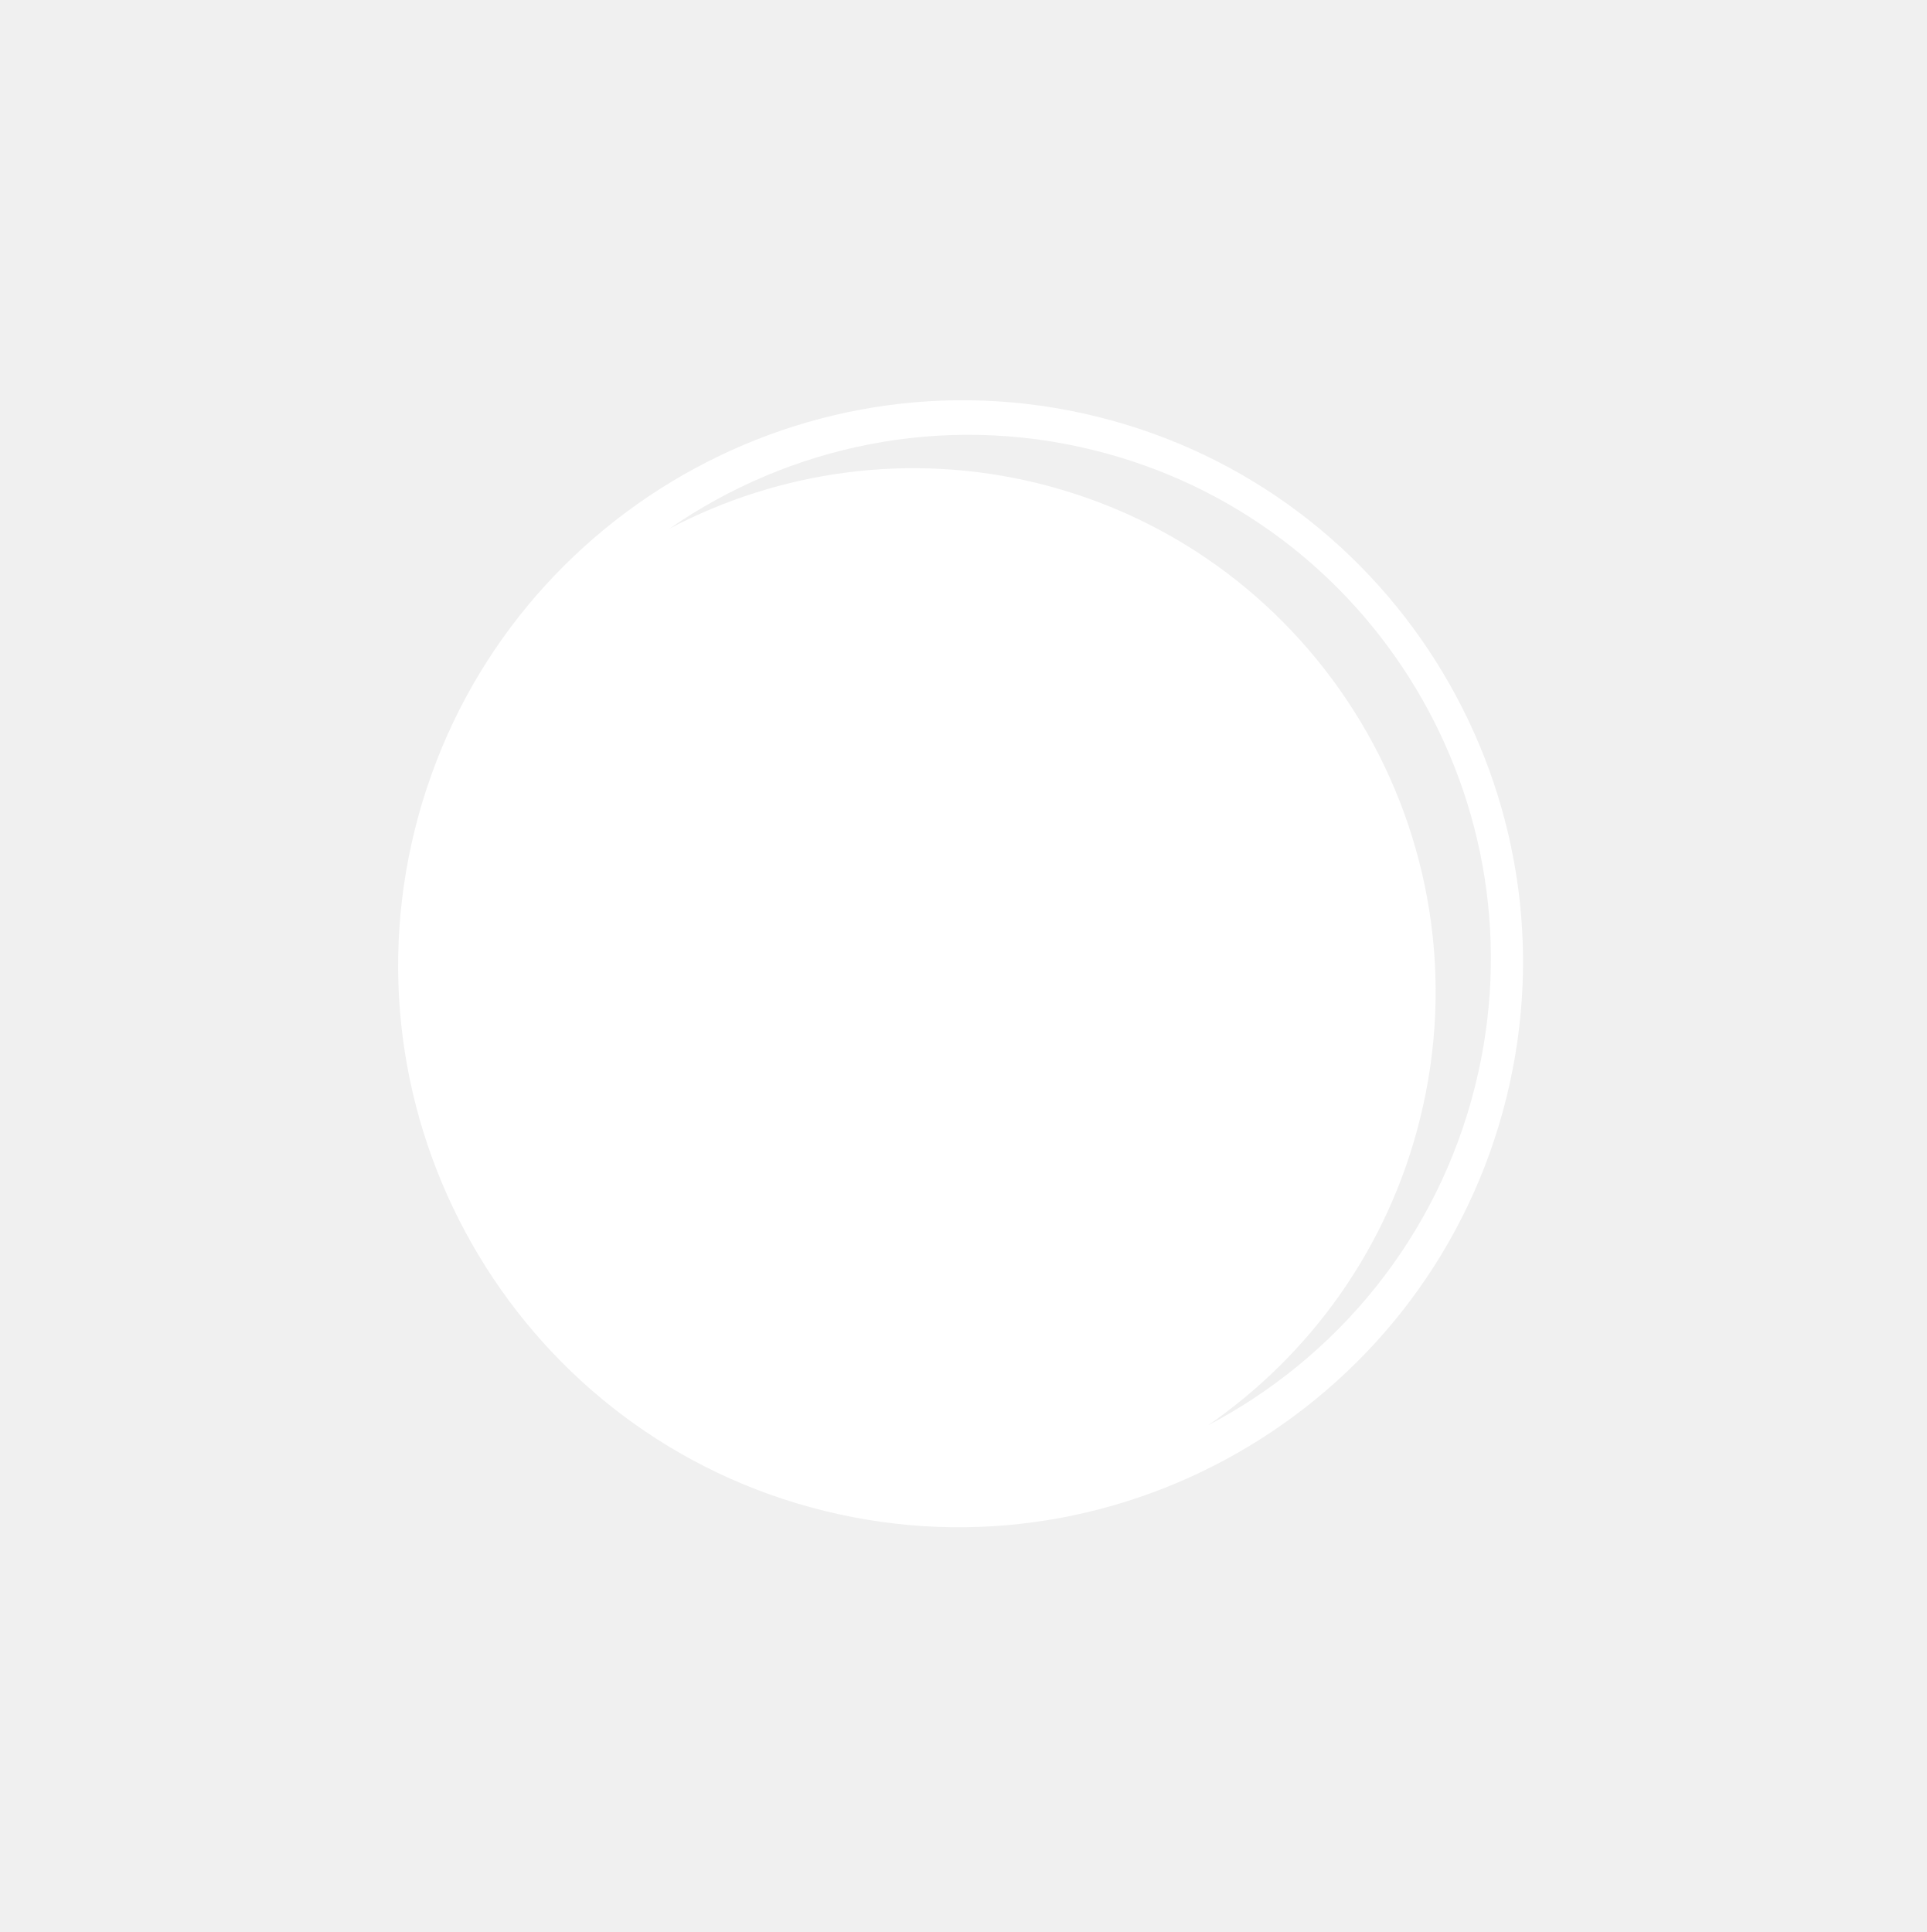
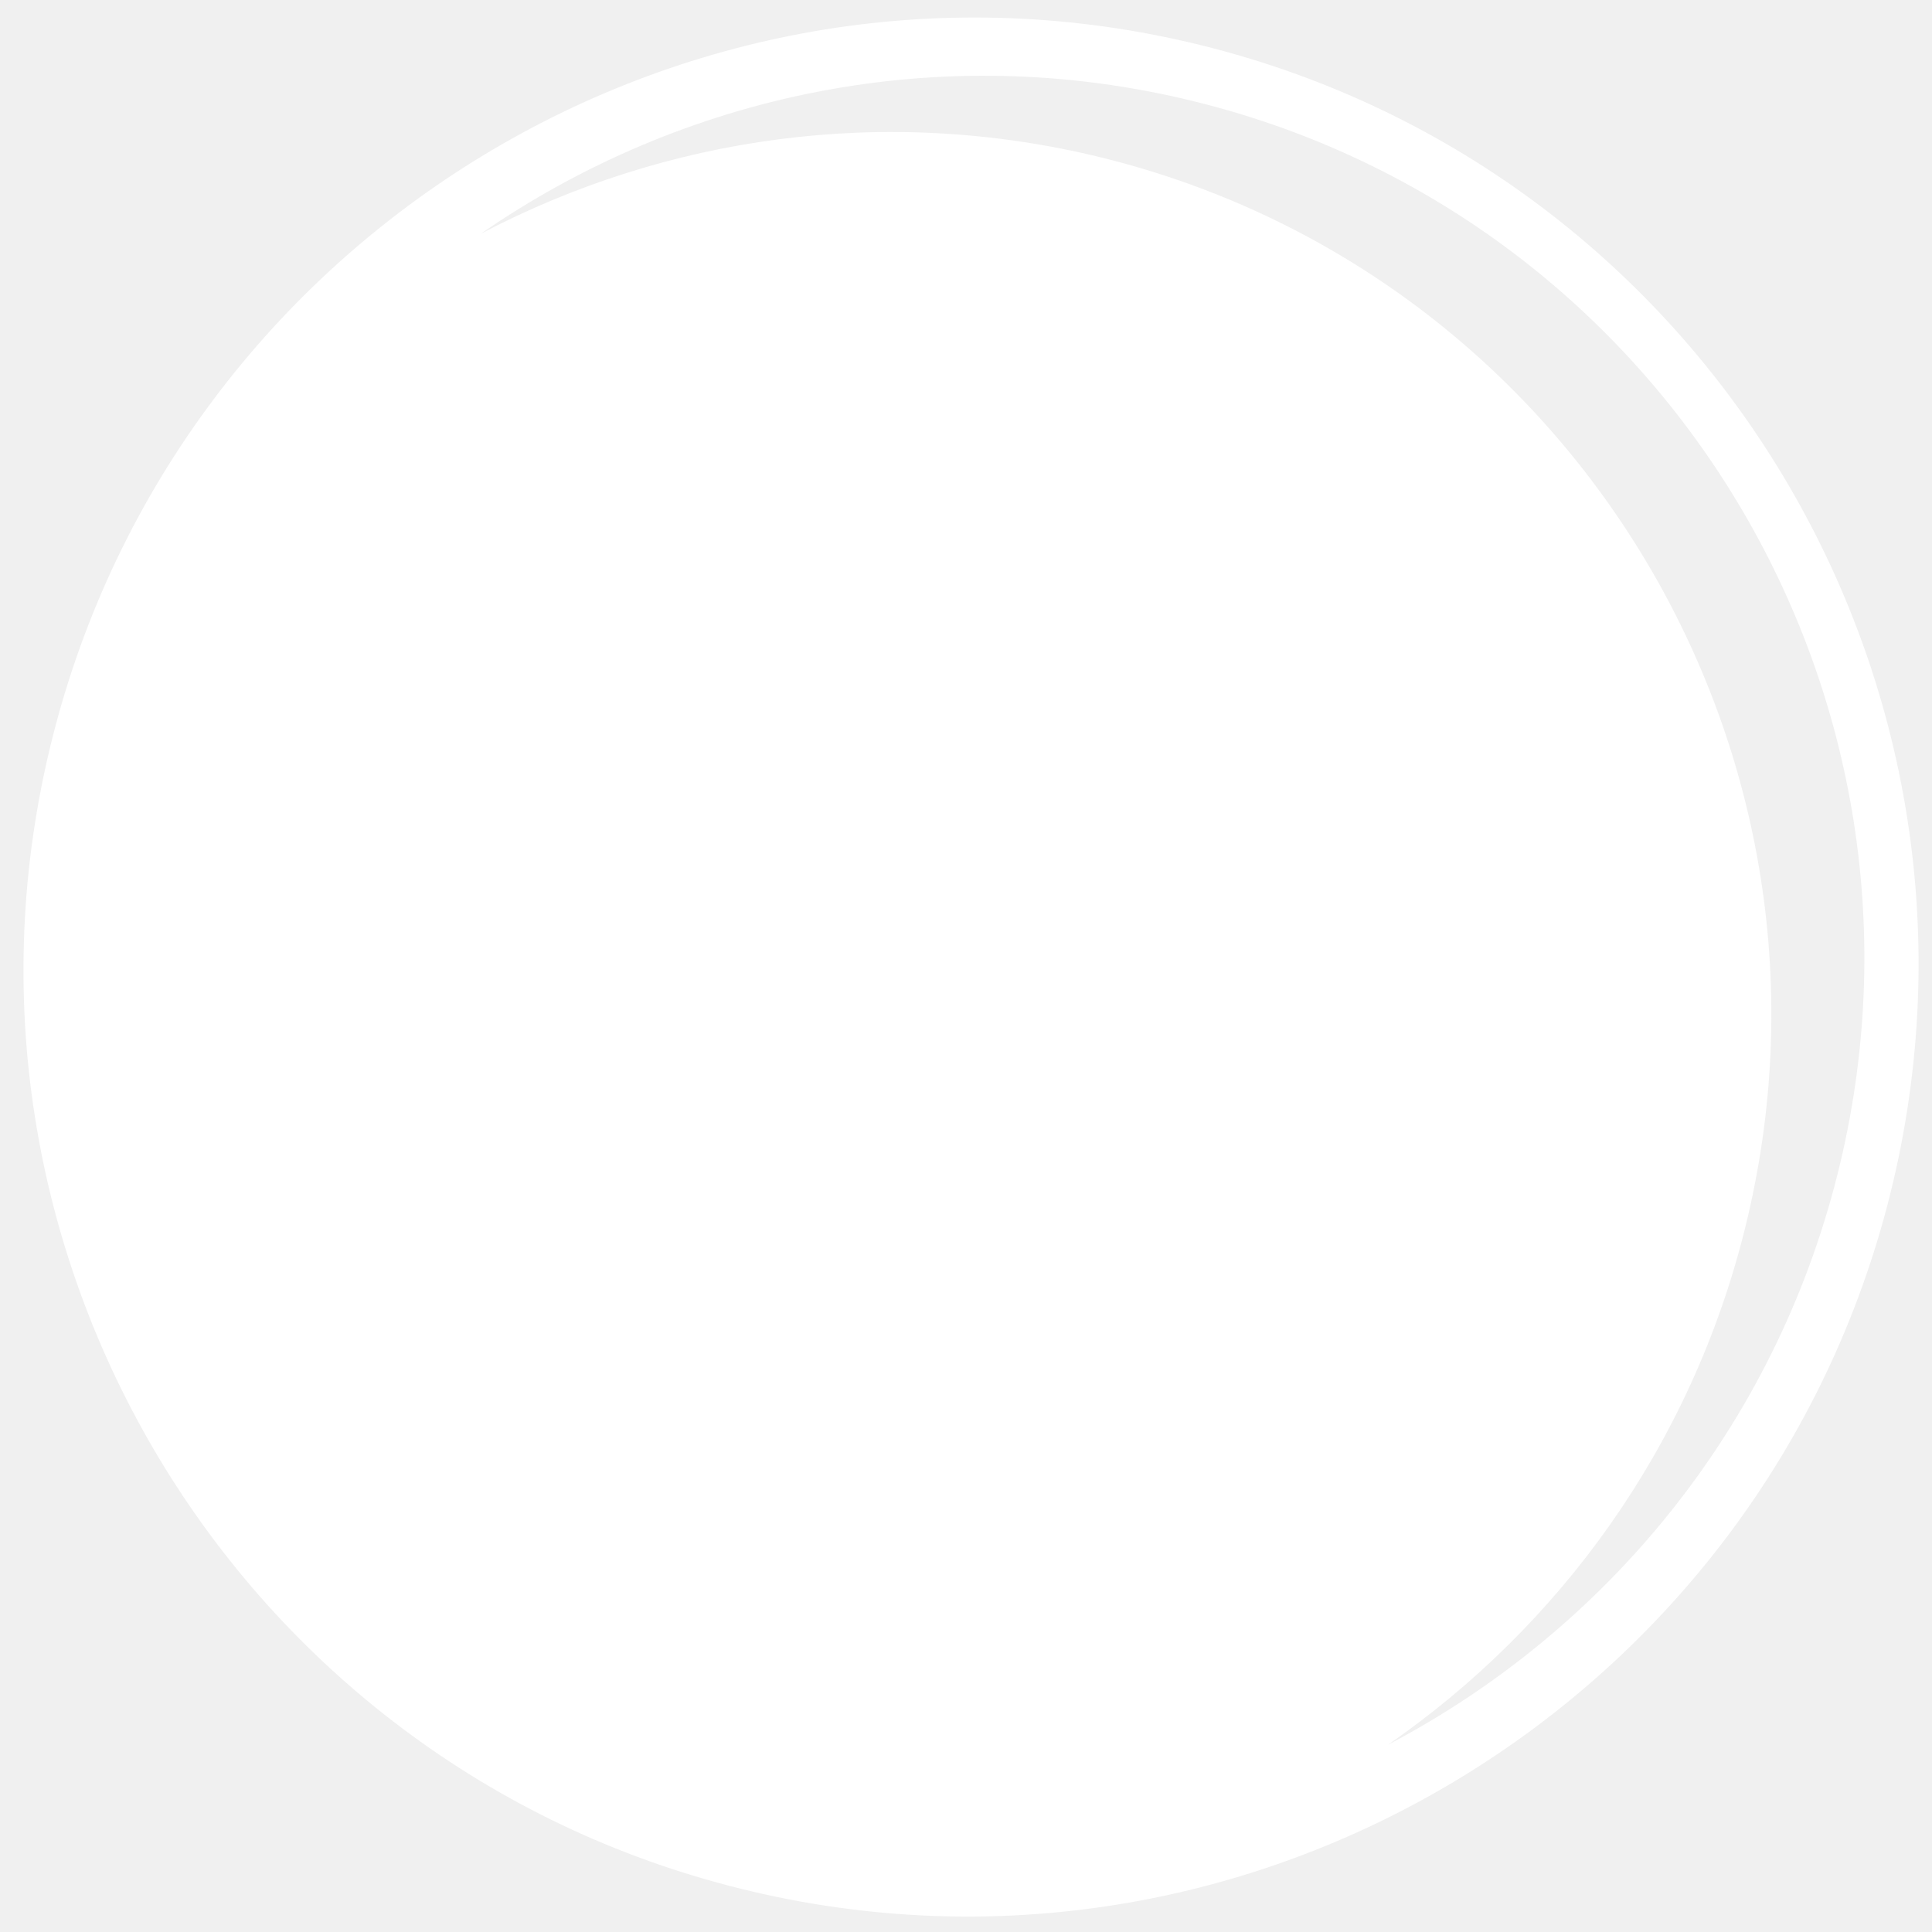
- <svg xmlns="http://www.w3.org/2000/svg" viewBox="0 0 336 337">
-   <path fill="#FFF" fill-rule="evenodd" d="M262.68 191.588c13.091-52.633-18.919-105.982-71.395-118.92C138.801 59.725 85.46 92.011 72.358 144.65c-13.091 52.62 18.939 105.966 71.42 118.894 52.473 12.95 105.806-19.34 118.902-71.956zm-15.047 3.612c12.224-49.07-17.652-98.8-66.571-110.884-22.512-5.539-45.179-2.153-64.3 7.889 20.857-14.426 47.497-20.223 73.909-13.701 48.947 12.06 78.809 61.796 66.594 110.871-6.597 26.504-24.128 47.447-46.585 59.245 17.768-12.296 31.342-30.832 36.953-53.42z" />
+ <svg xmlns="http://www.w3.org/2000/svg" viewBox="0 0 200 200">
+   <path transform="translate(-67, -68)" fill="#FFF" fill-rule="evenodd" d="M262.68 191.588c13.091-52.633-18.919-105.982-71.395-118.92C138.801 59.725 85.46 92.011 72.358 144.65c-13.091 52.62 18.939 105.966 71.42 118.894 52.473 12.95 105.806-19.34 118.902-71.956zm-15.047 3.612c12.224-49.07-17.652-98.8-66.571-110.884-22.512-5.539-45.179-2.153-64.3 7.889 20.857-14.426 47.497-20.223 73.909-13.701 48.947 12.06 78.809 61.796 66.594 110.871-6.597 26.504-24.128 47.447-46.585 59.245 17.768-12.296 31.342-30.832 36.953-53.42z" />
</svg>
